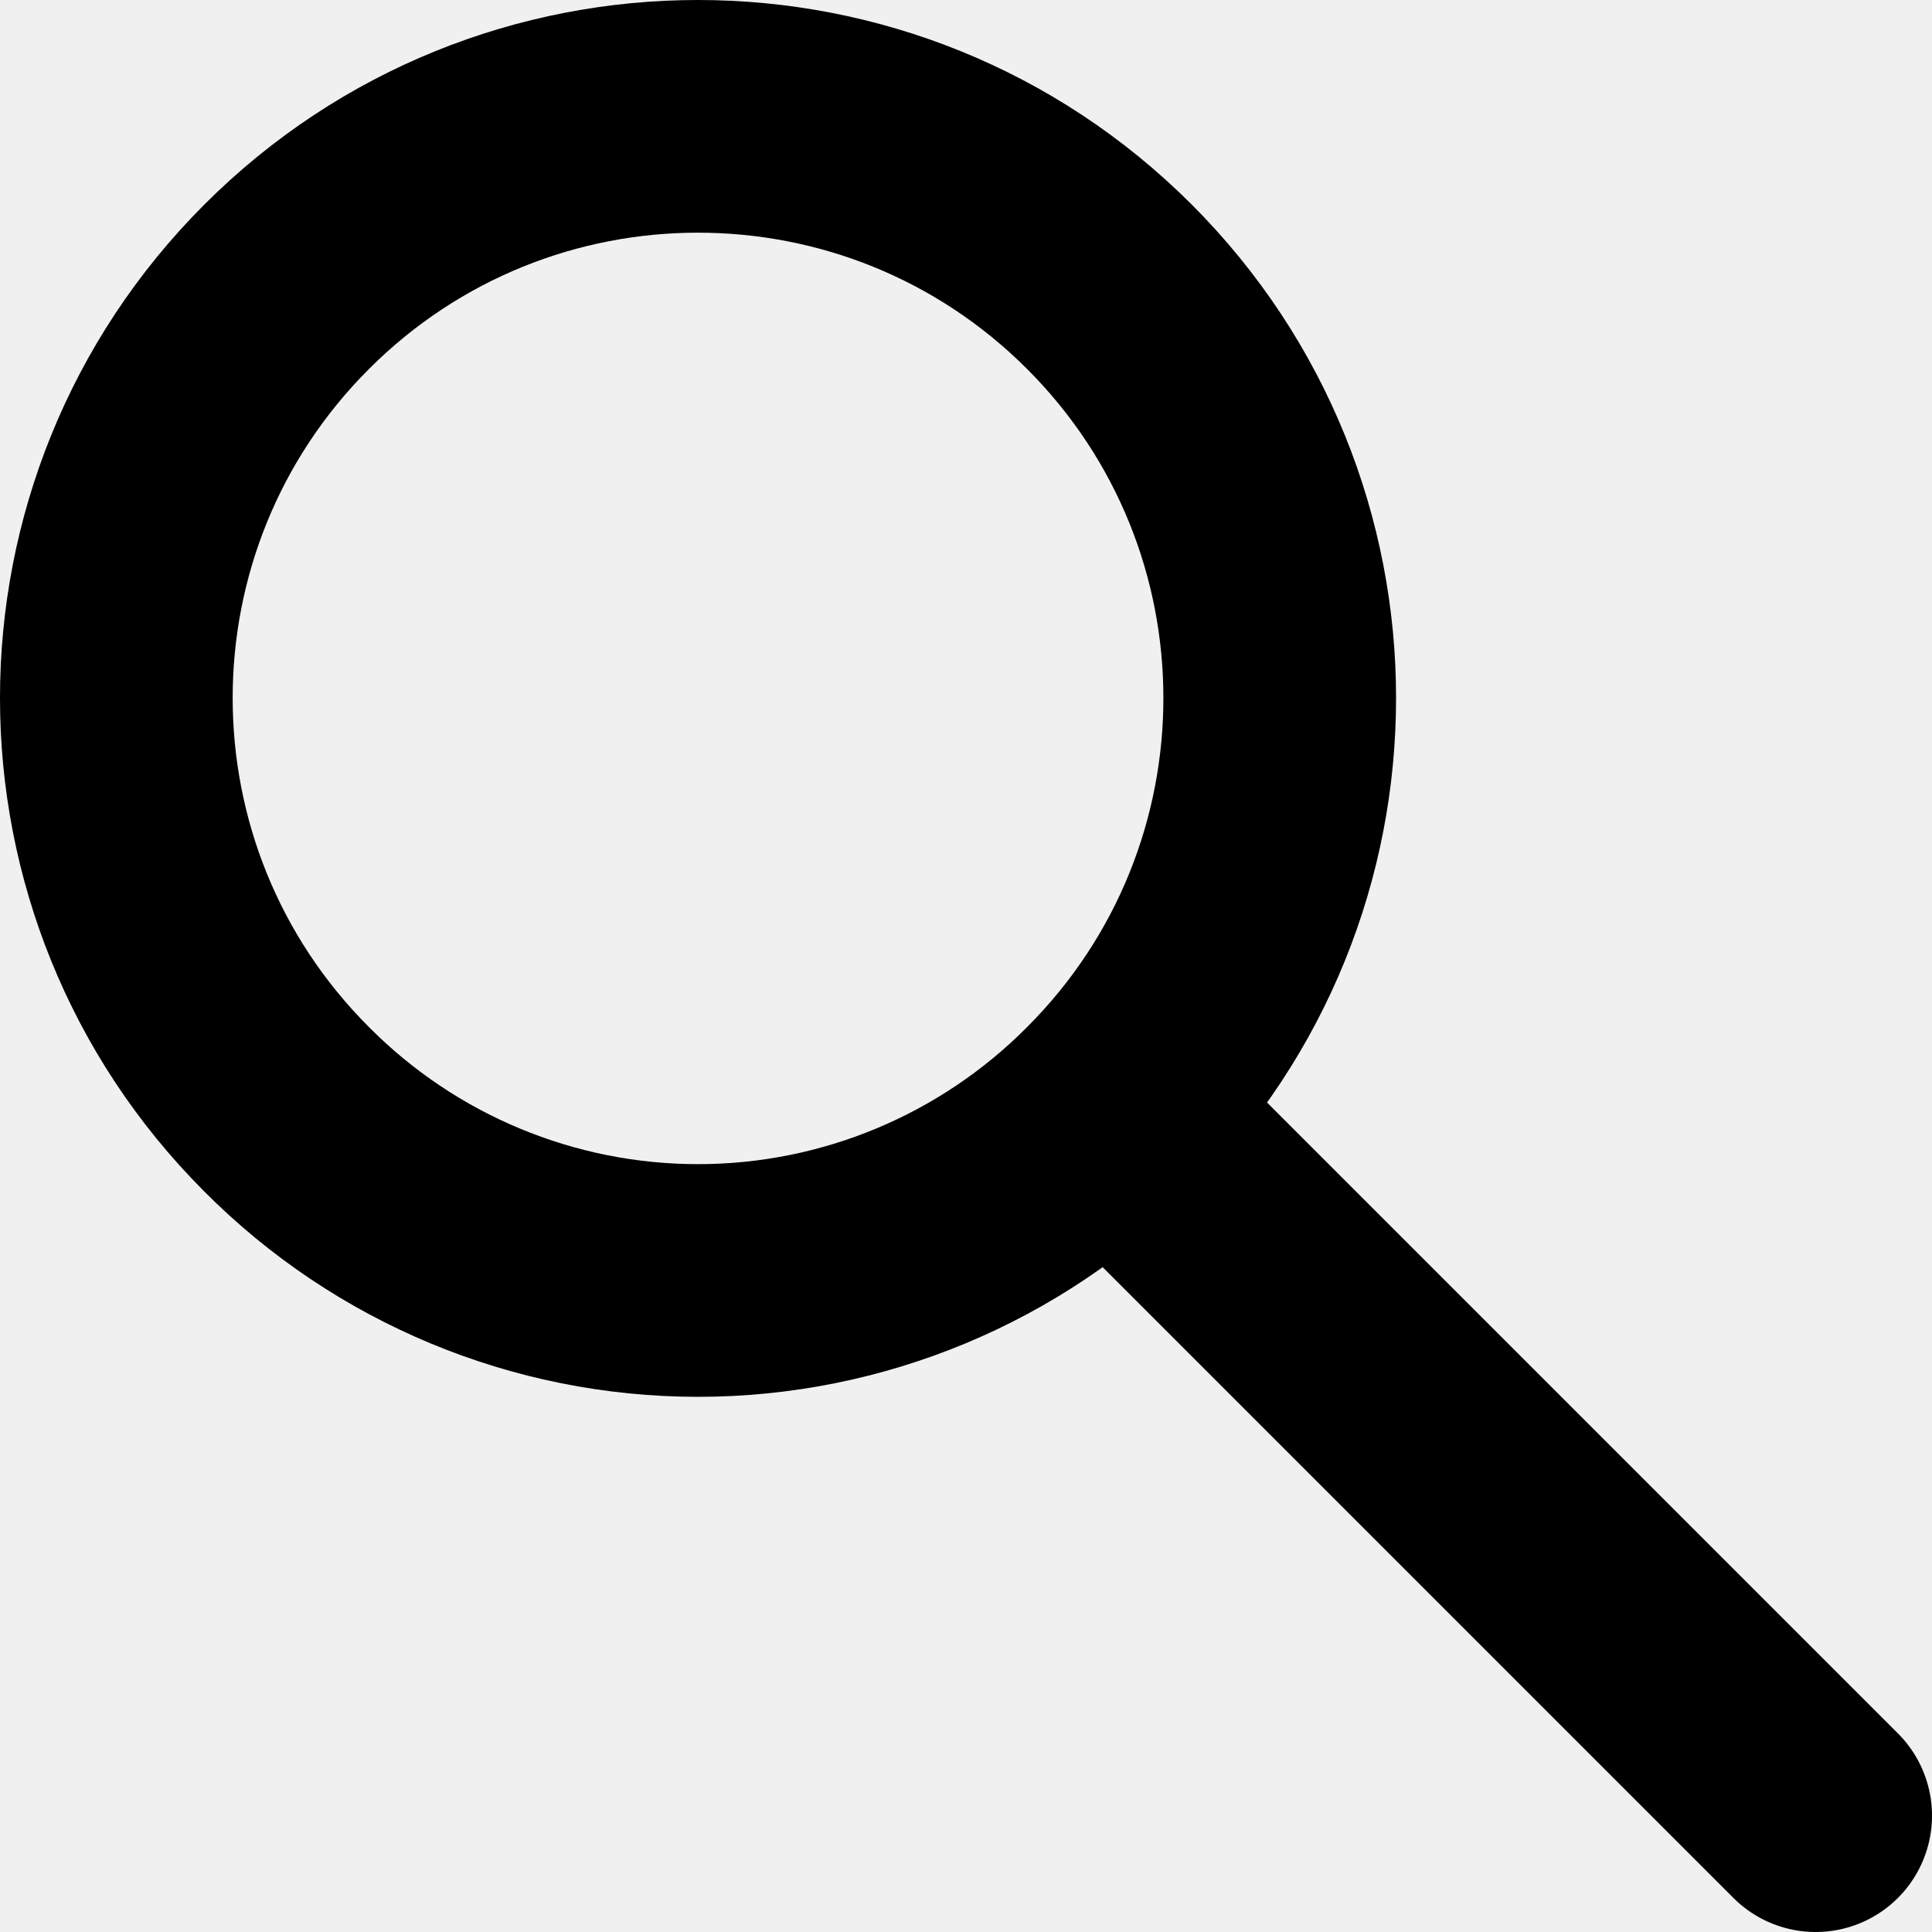
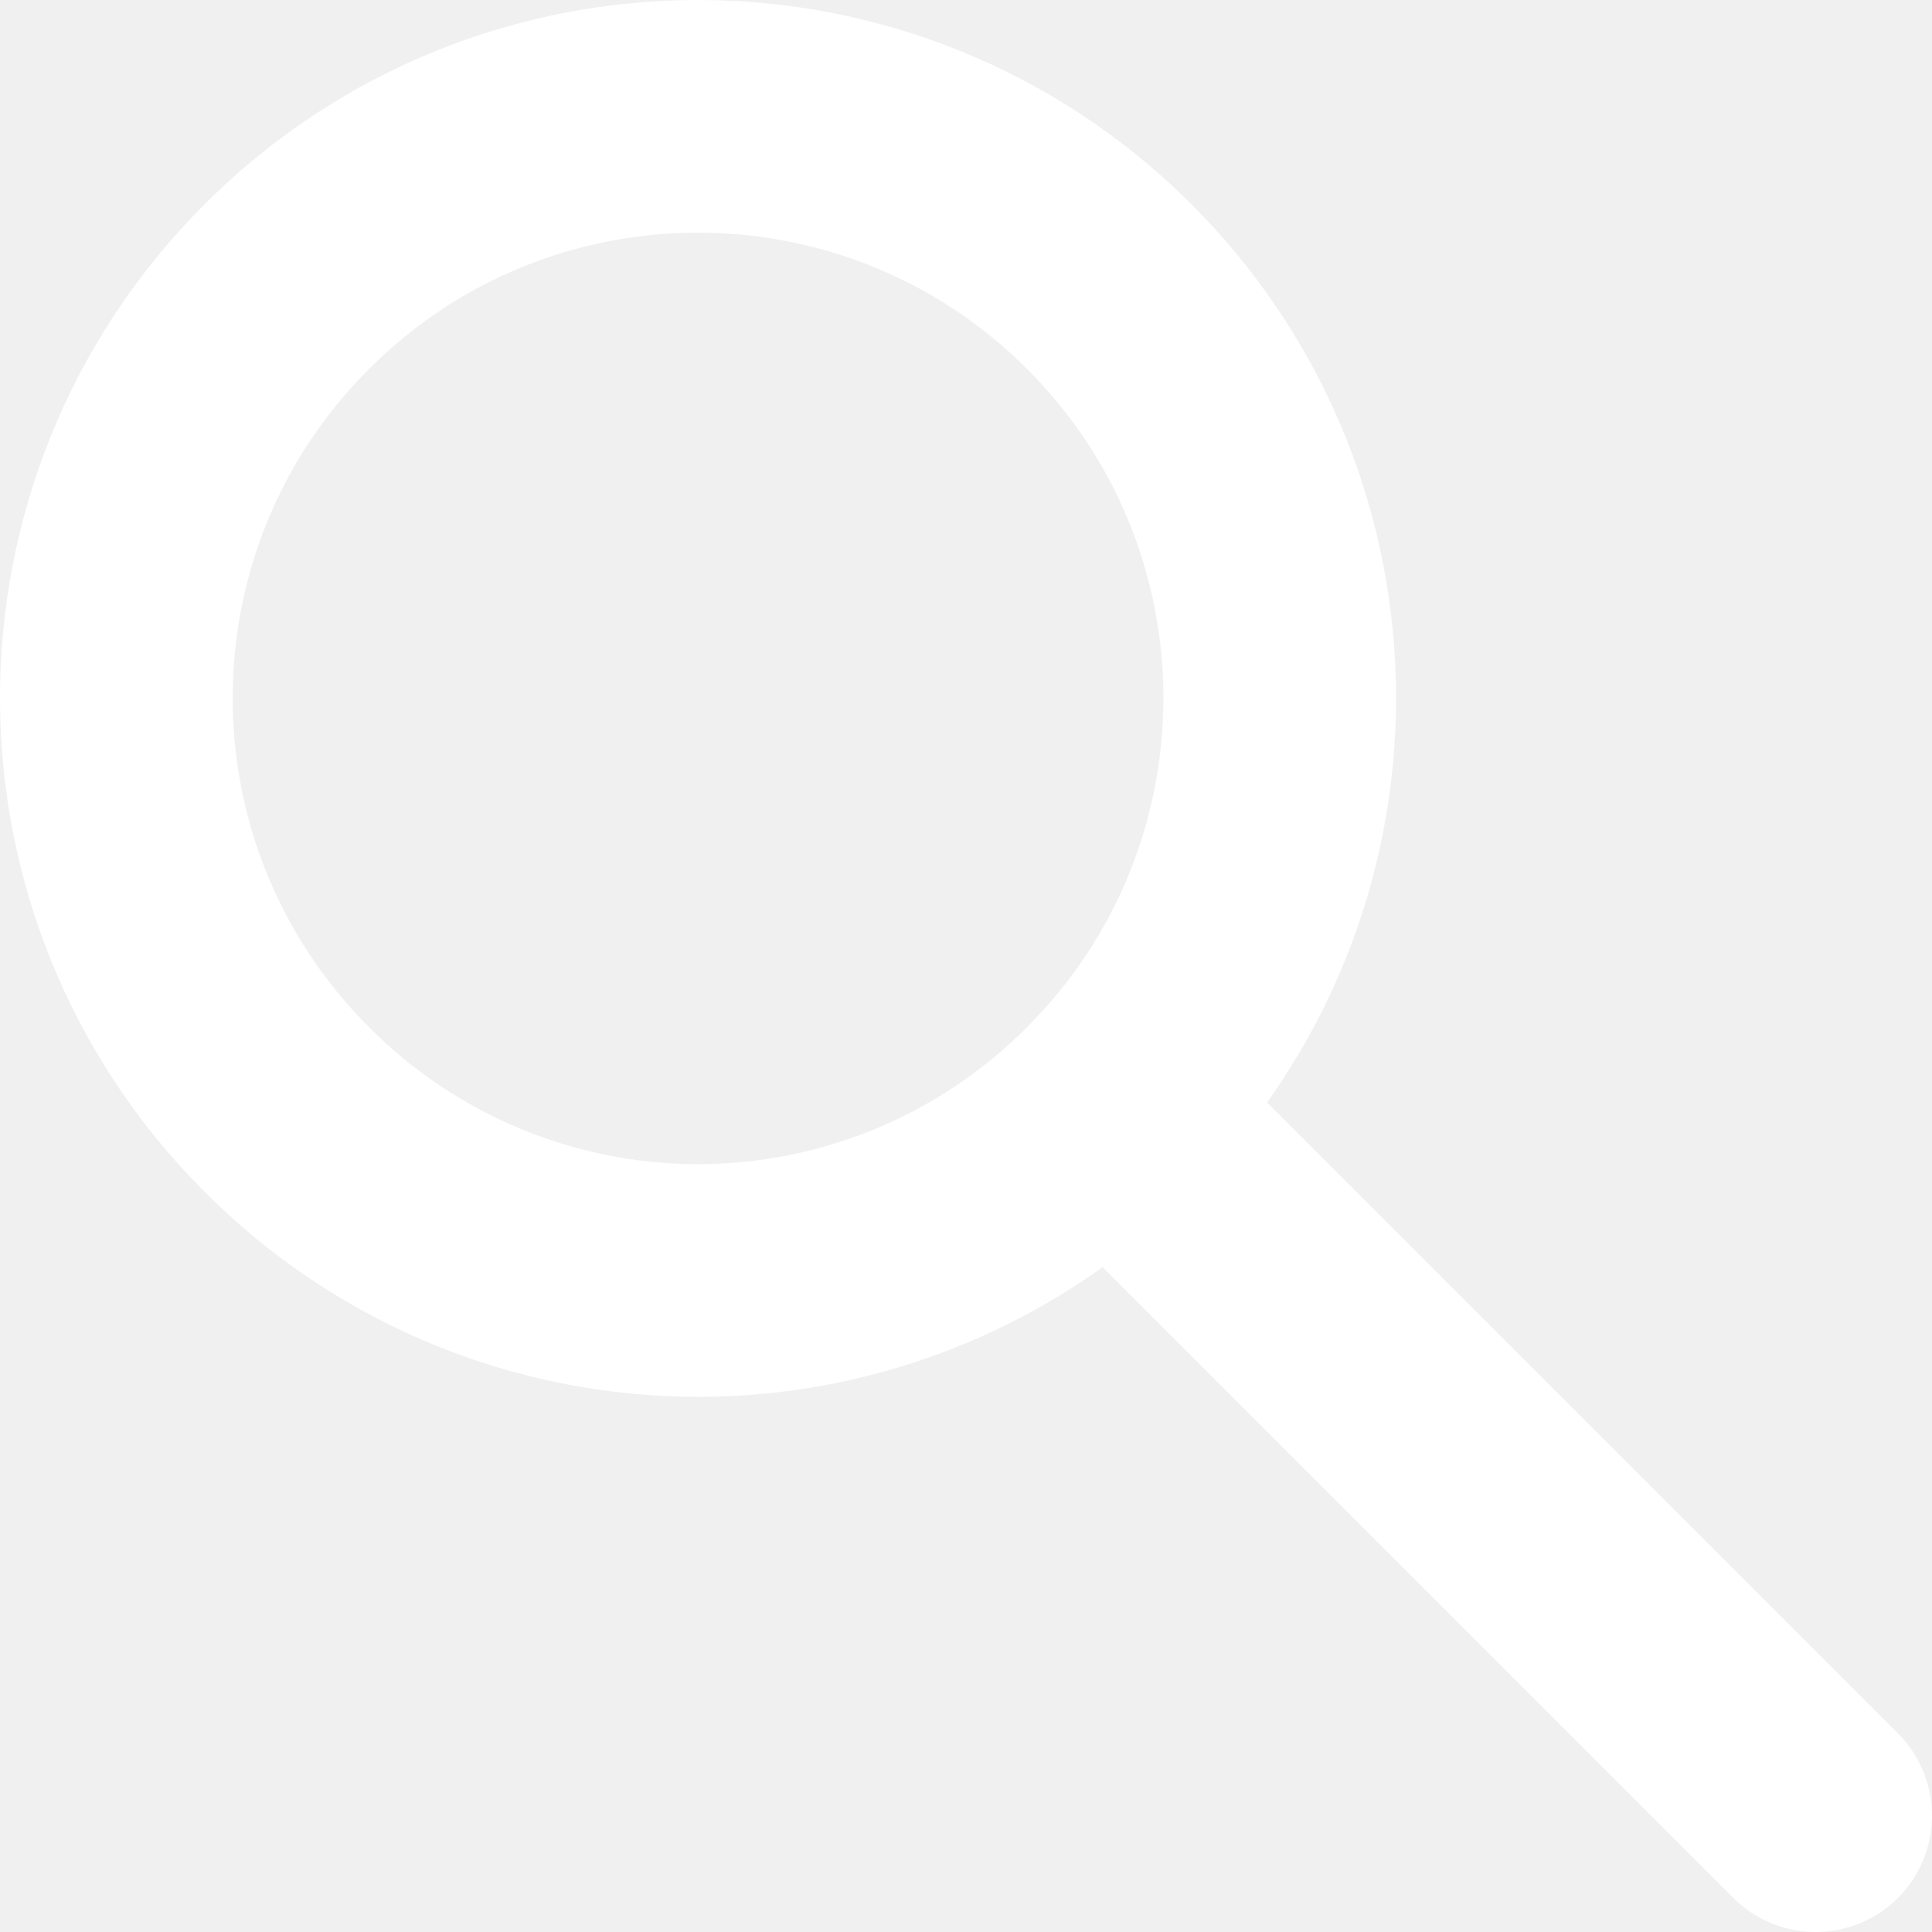
- <svg xmlns="http://www.w3.org/2000/svg" viewBox="0 0 166.066 166.066" stroke="#000">
+ <svg xmlns="http://www.w3.org/2000/svg" viewBox="0 0 166.066 166.066" stroke="#fff">
  <path d="M156.066,156.066,95.355,95.355a50,50,0,1,0-70.711,0,49.844,49.844,0,0,0,70.711,0" fill="none" stroke-linecap="round" stroke-linejoin="round" stroke-width="20" />
</svg>
